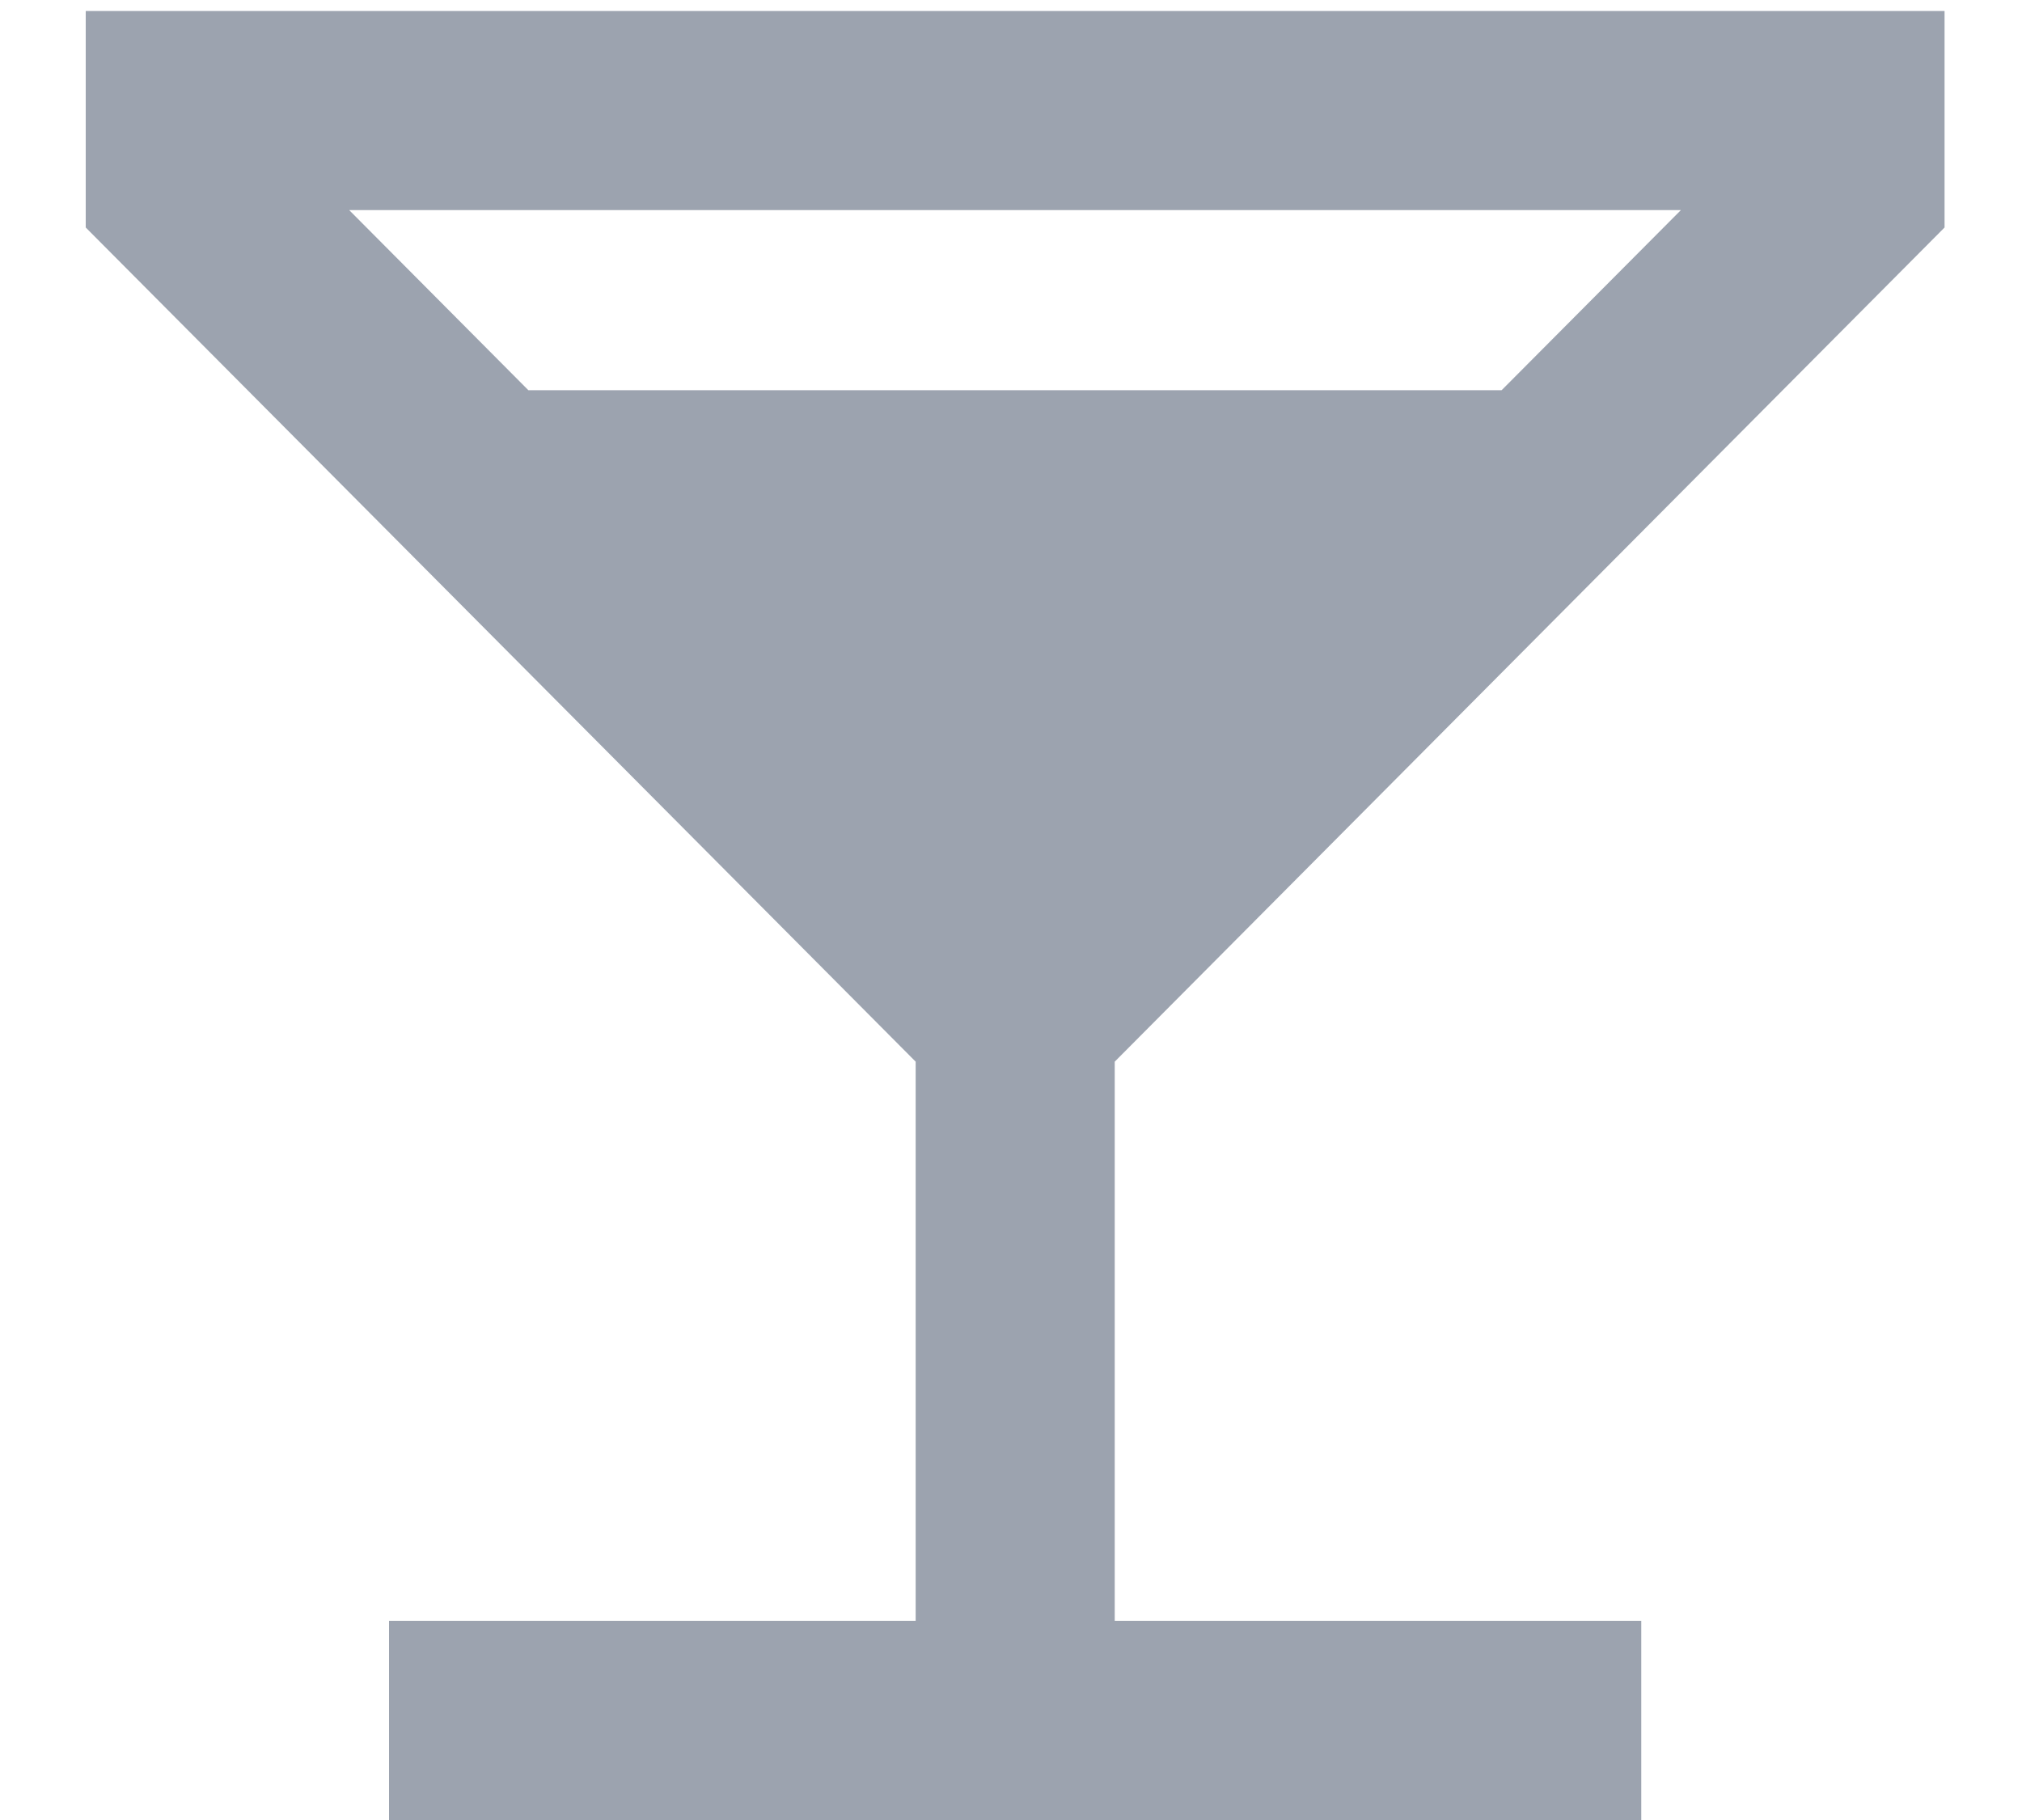
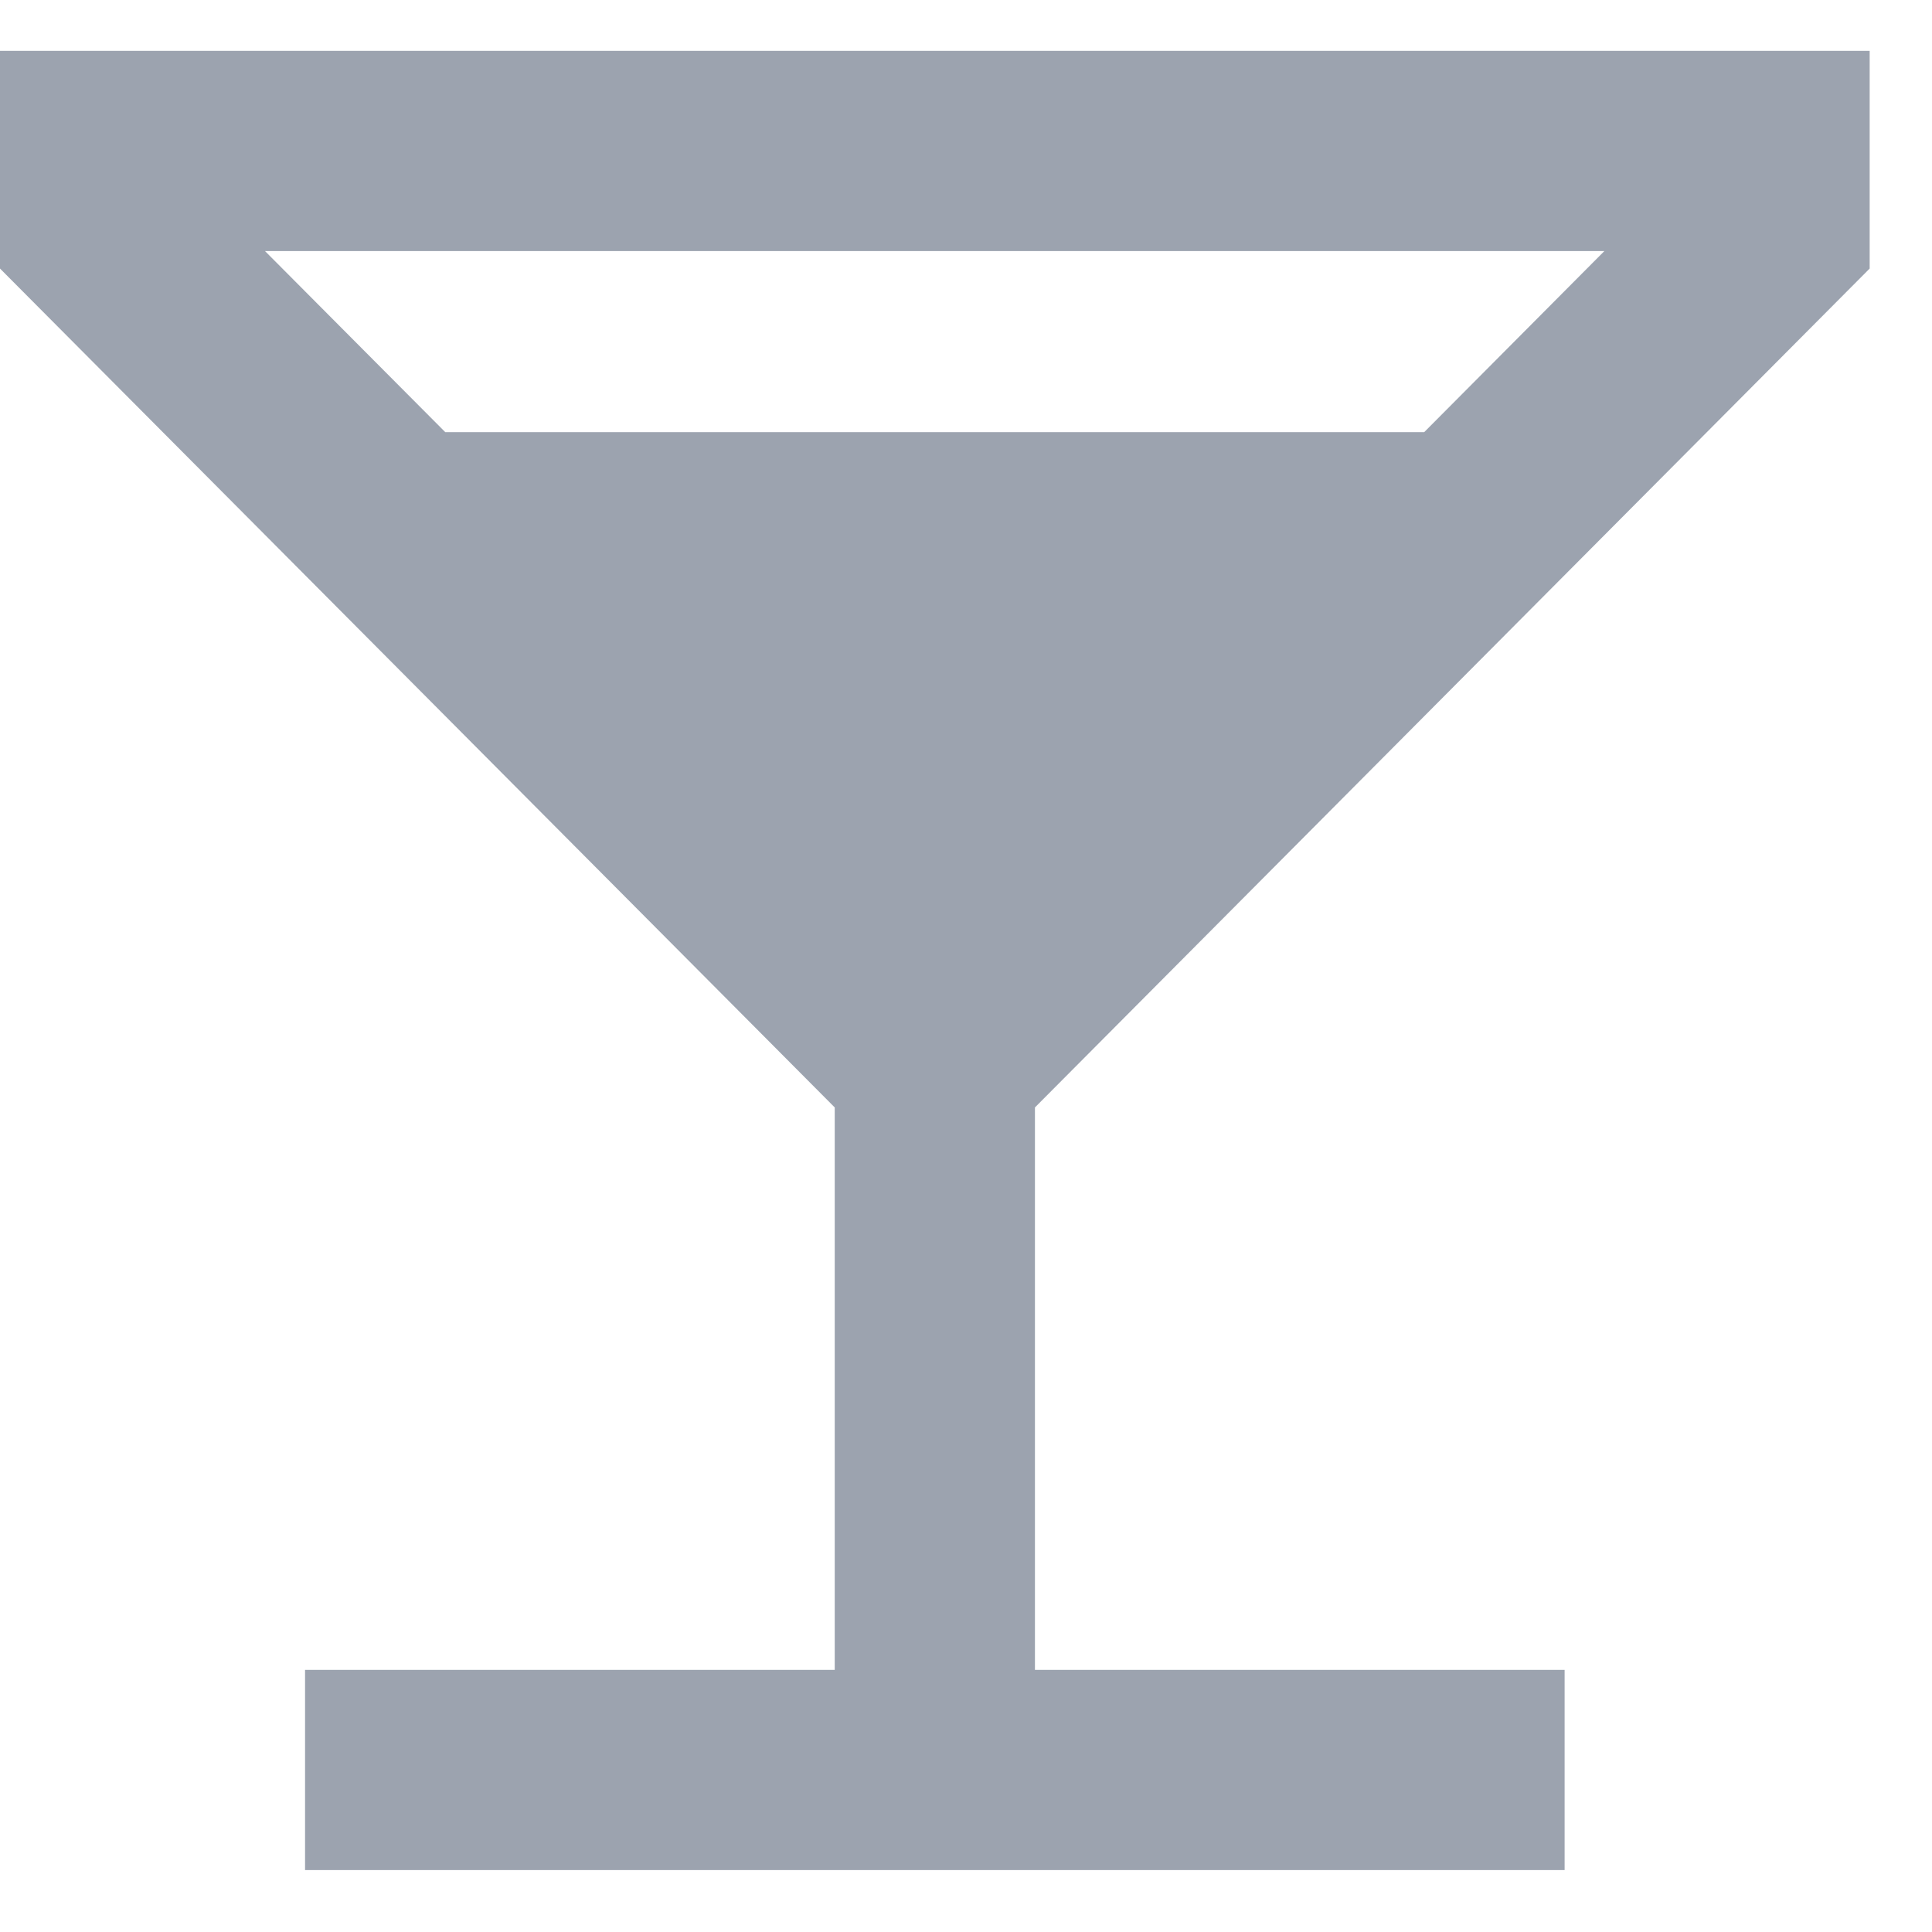
- <svg xmlns="http://www.w3.org/2000/svg" width="20" height="18" viewBox="0 0 20 18" fill="none">
-   <path d="M19.234 2.25V0.109H0.848V2.25L9.057 10.5V16.031H3.848V18H16.234V16.031H11.026V10.5L19.234 2.25ZM3.454 2.078H16.626L14.853 3.859H5.226L3.454 2.078Z" fill="#9CA3AF" />
+ <svg xmlns="http://www.w3.org/2000/svg" width="24" height="24" viewBox="0 0 19 18" fill="none">
+   <path d="M18.387 2.141V0H0V2.141L8.209 10.391V15.922H3V17.891H15.387V15.922H10.178V10.391L18.387 2.141ZM2.606 1.969H15.778L14.006 3.75H4.379L2.606 1.969Z" fill="#9CA3AF" />
</svg>
